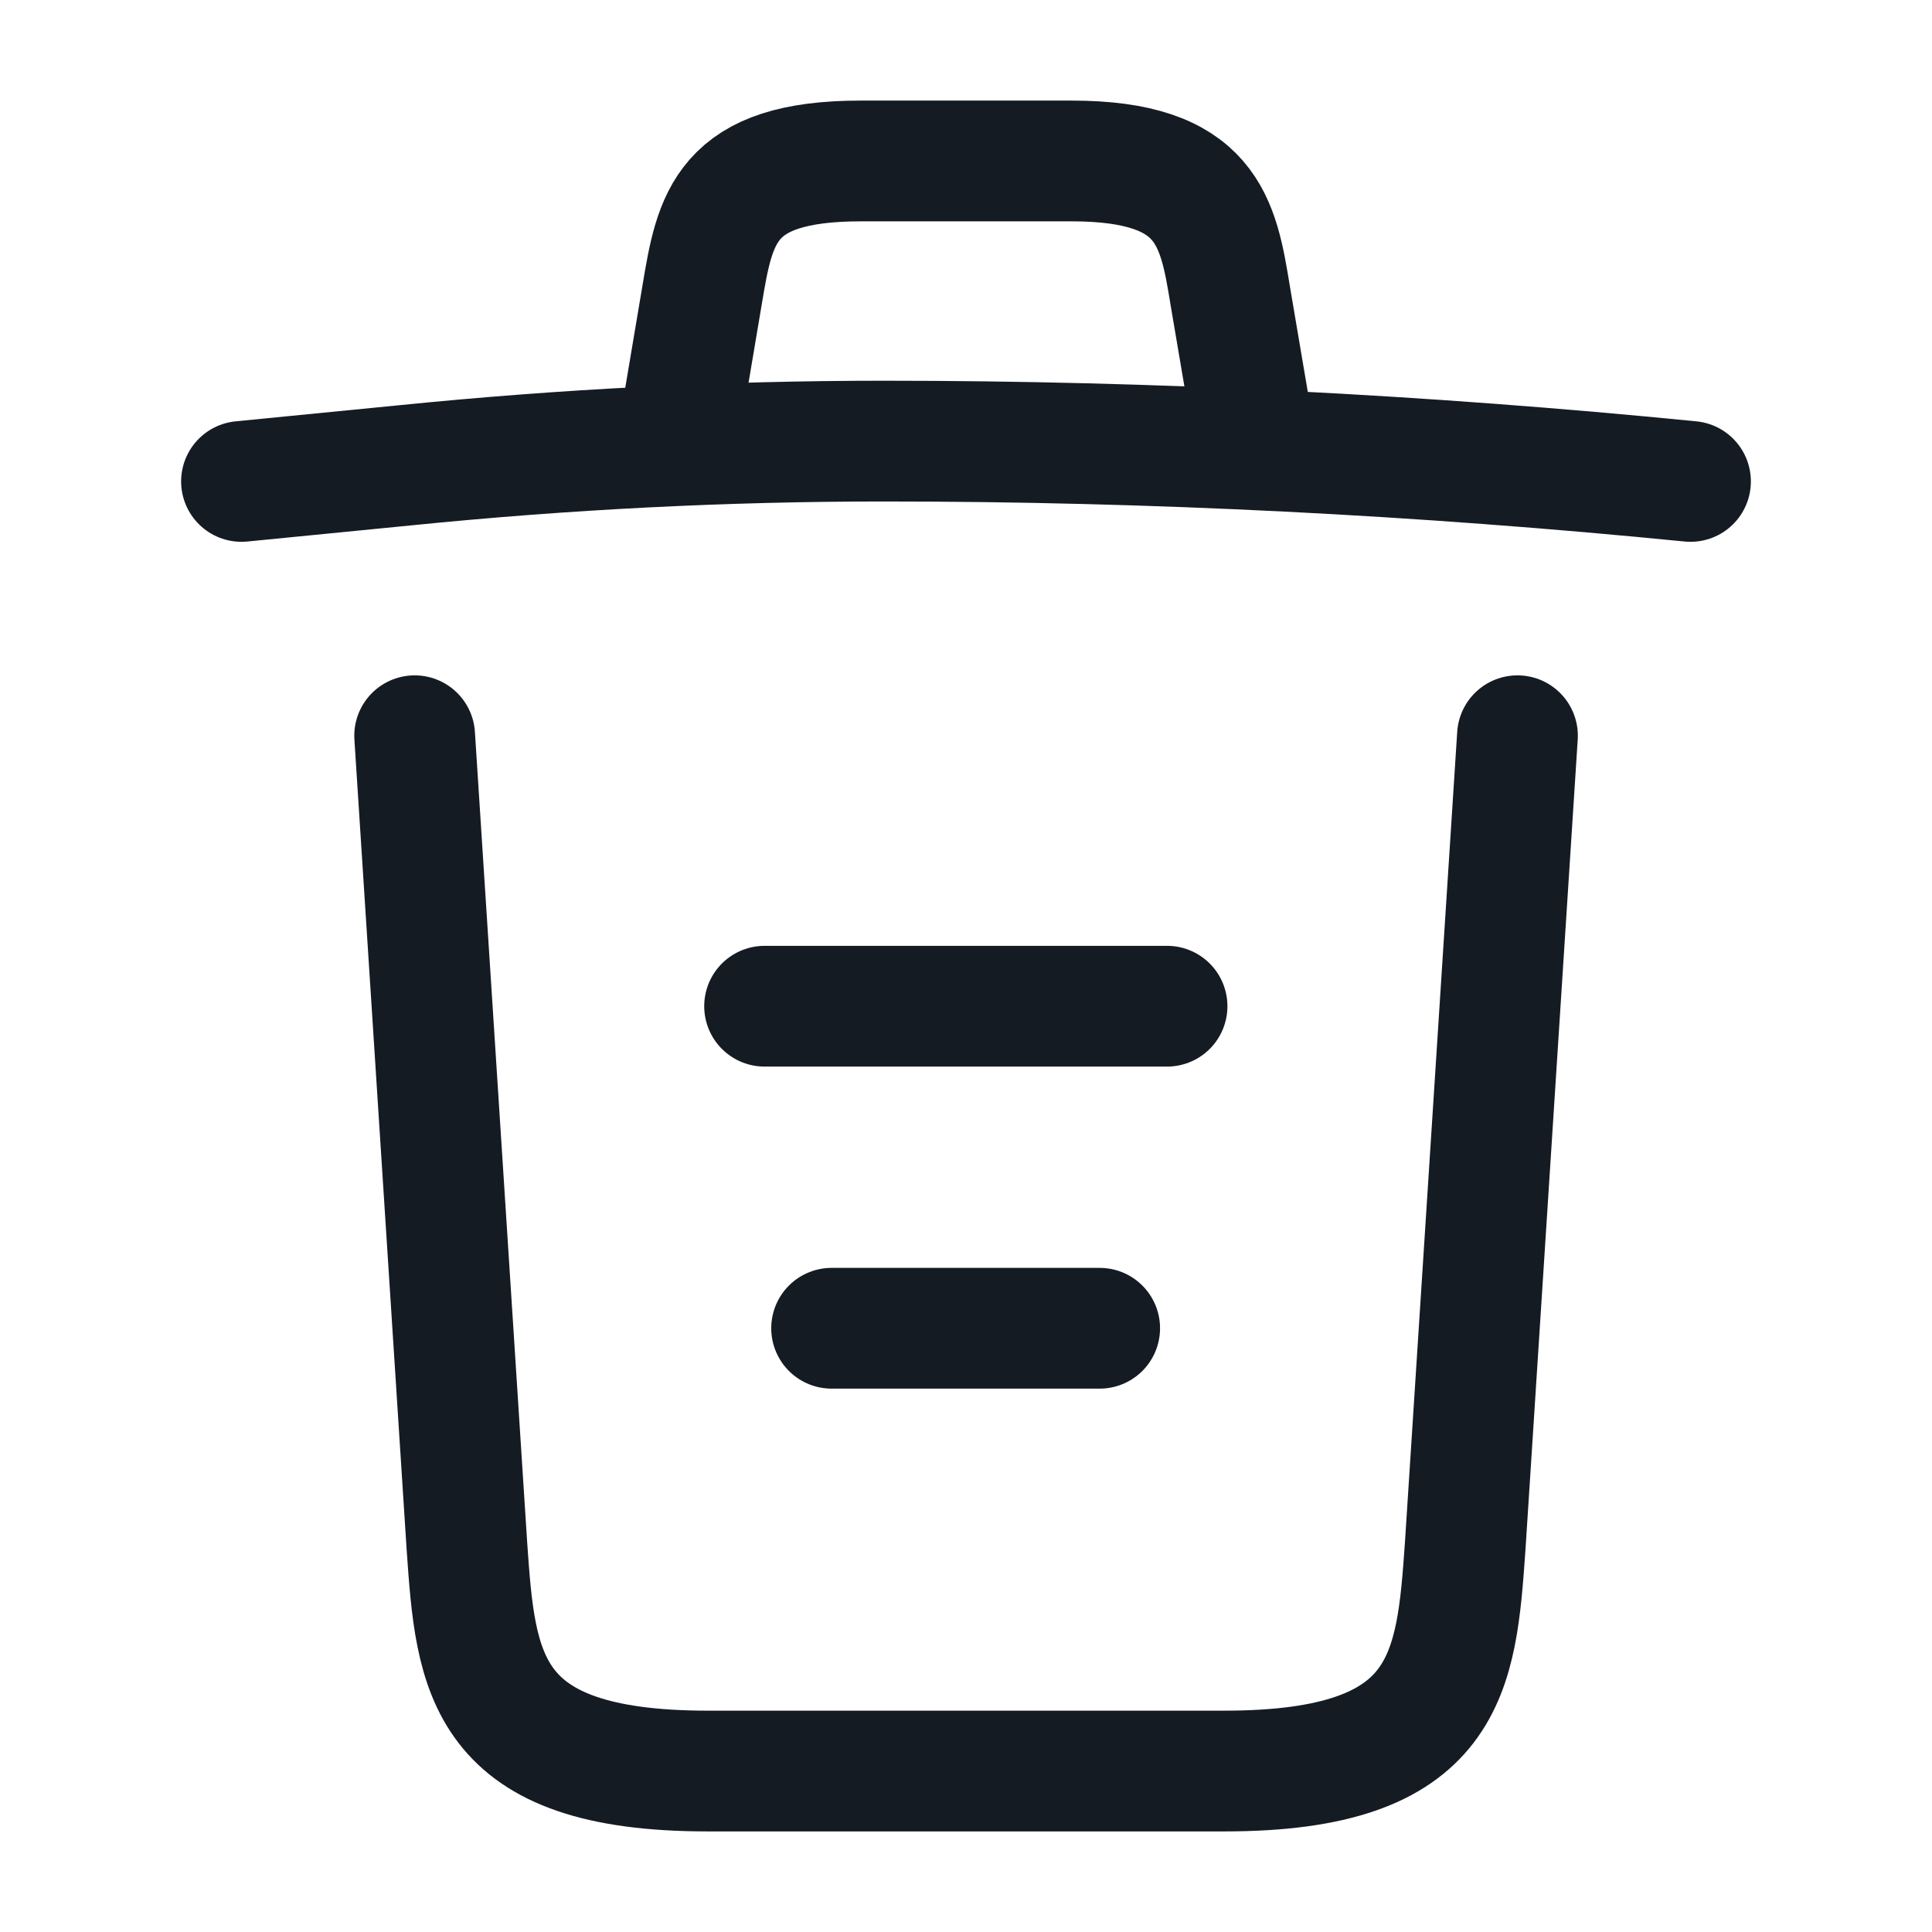
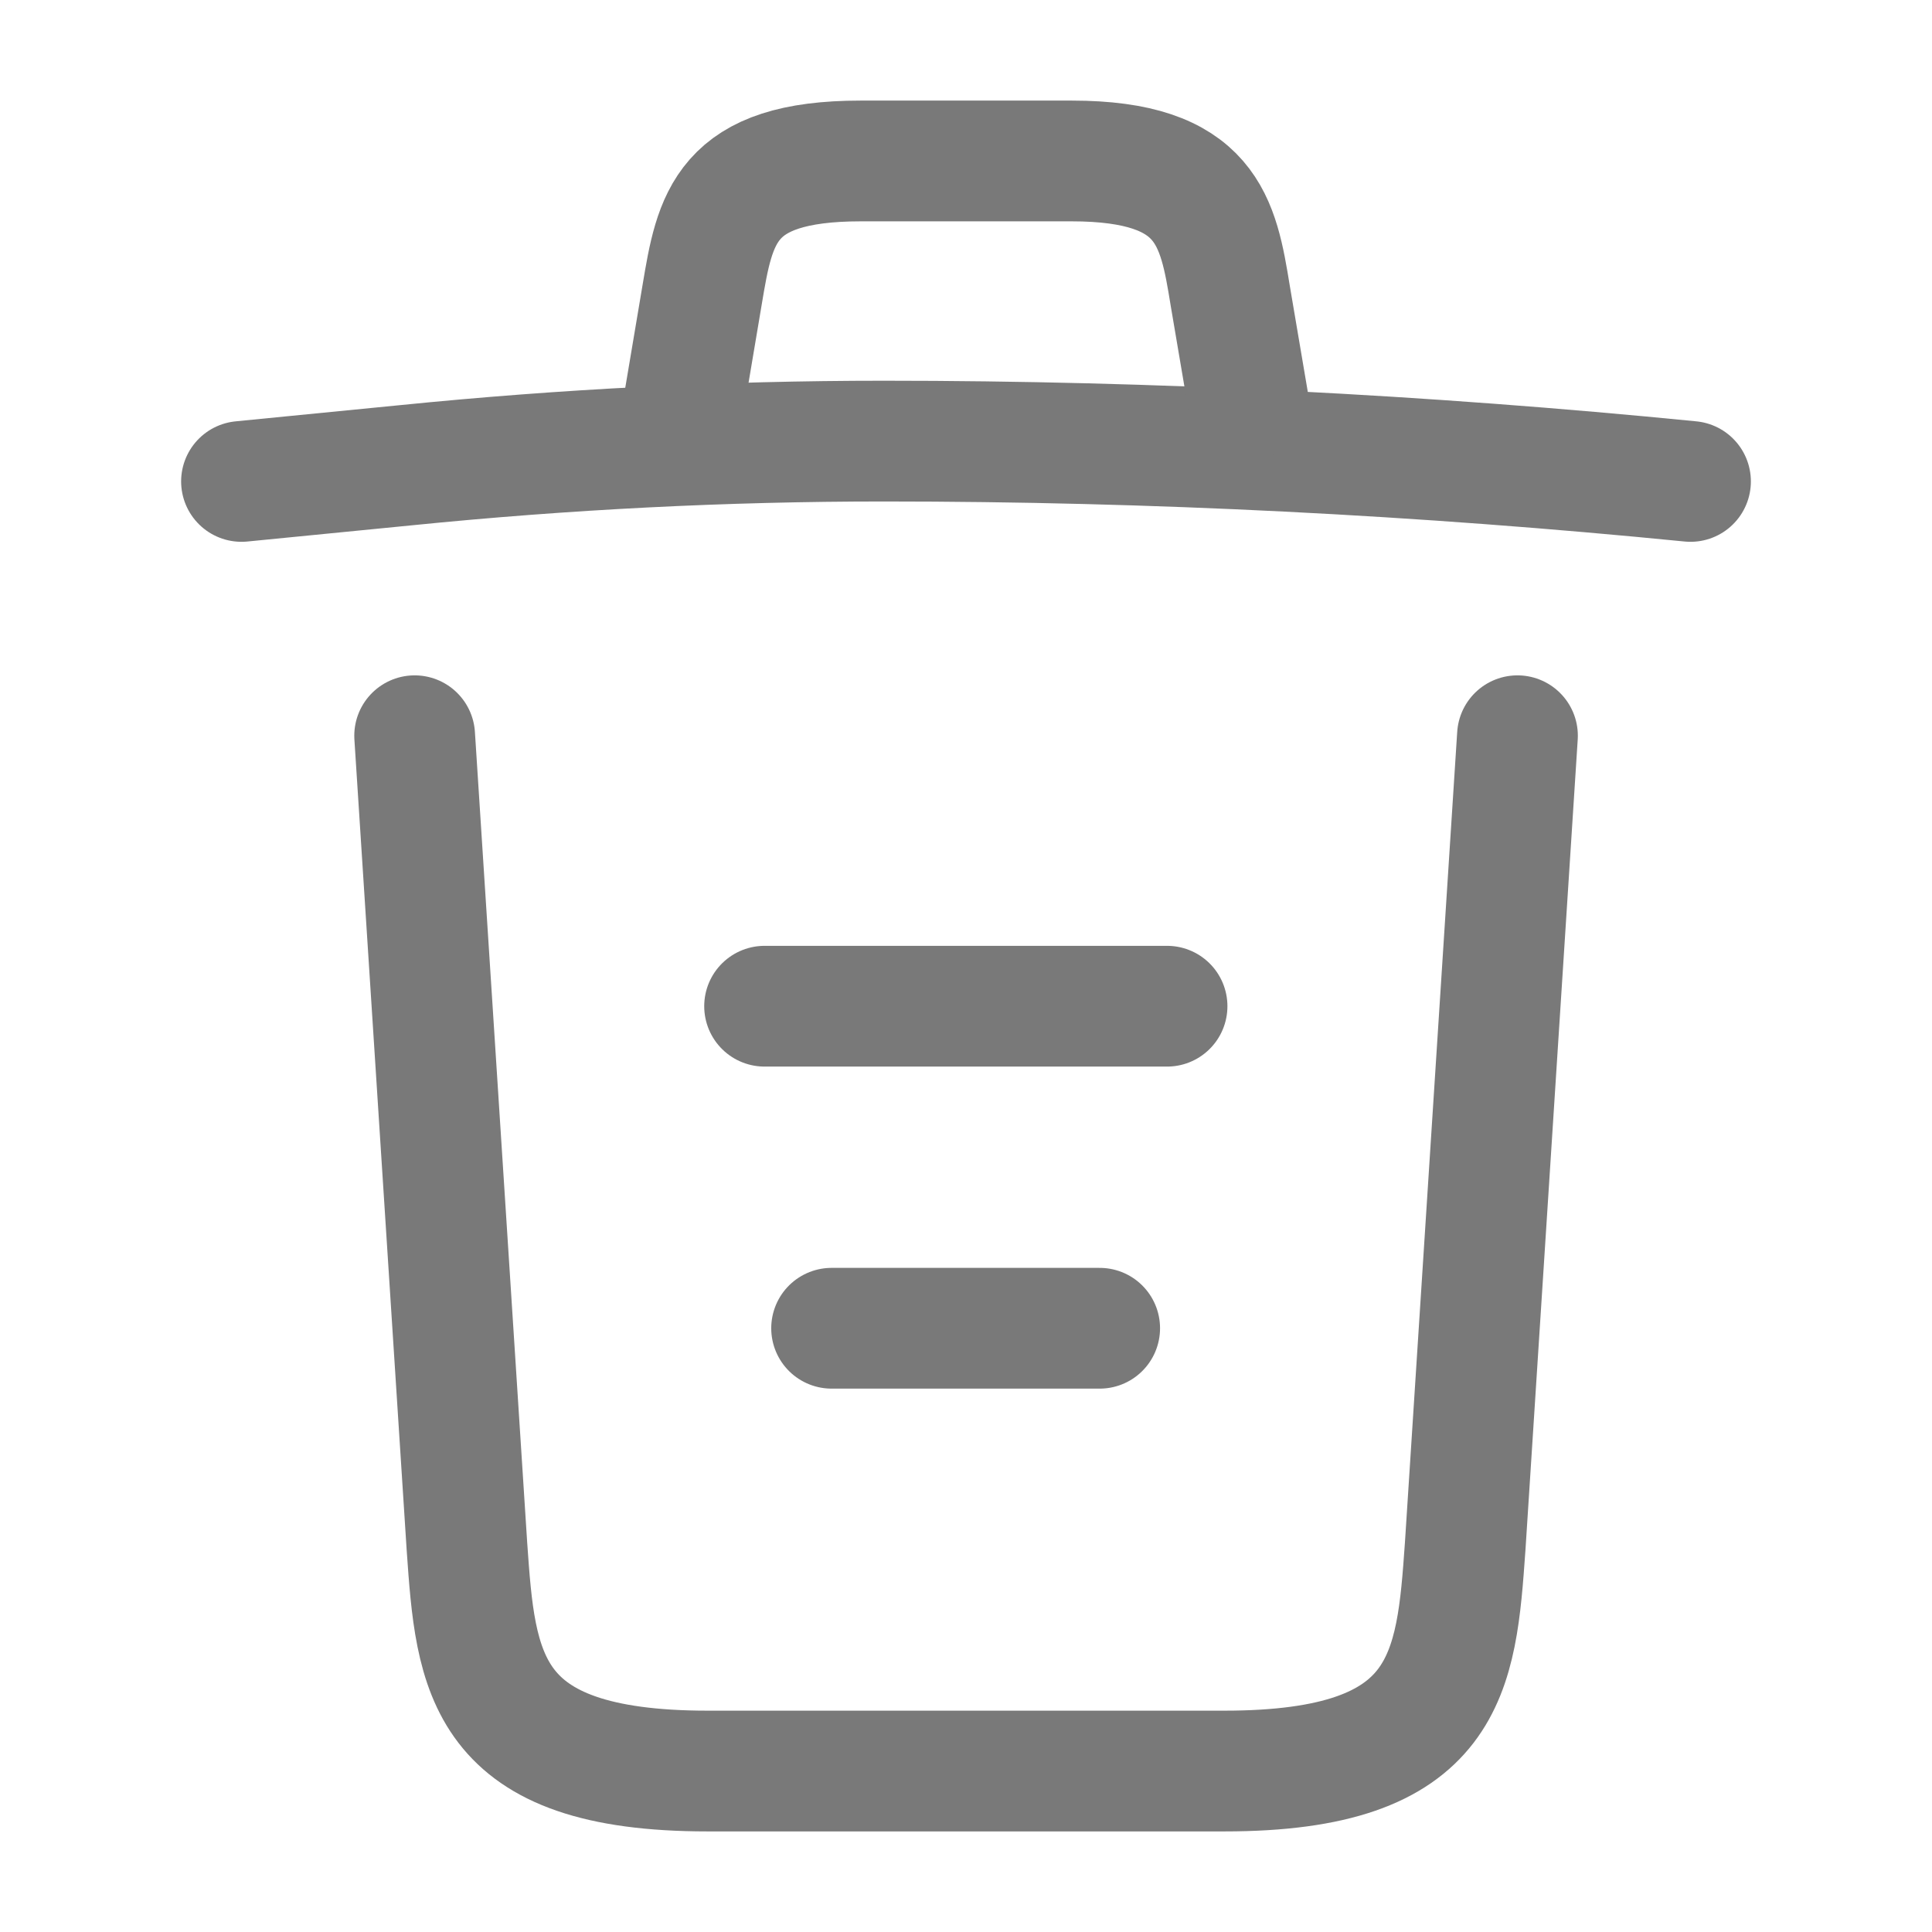
<svg xmlns="http://www.w3.org/2000/svg" width="16" height="16" viewBox="0 0 16 16" fill="none">
-   <path d="M14 3.987C11.78 3.767 9.547 3.653 7.32 3.653C6 3.653 4.68 3.72 3.36 3.853L2 3.987" stroke="#151B23" stroke-linecap="round" stroke-linejoin="round" />
-   <path d="M5.668 3.313L5.815 2.44C5.921 1.807 6.001 1.333 7.128 1.333H8.875C10.001 1.333 10.088 1.833 10.188 2.447L10.335 3.313" stroke="#151B23" stroke-linecap="round" stroke-linejoin="round" />
-   <path d="M12.567 6.093L12.134 12.807C12.06 13.853 12 14.667 10.14 14.667H5.86C4 14.667 3.94 13.853 3.867 12.807L3.434 6.093" stroke="#151B23" stroke-linecap="round" stroke-linejoin="round" />
-   <path d="M6.887 11H9.107" stroke="#151B23" stroke-linecap="round" stroke-linejoin="round" />
-   <path d="M6.332 8.333H9.665" stroke="#151B23" stroke-linecap="round" stroke-linejoin="round" />
+   <path d="M14 3.987C11.78 3.767 9.547 3.653 7.32 3.653C6 3.653 4.68 3.72 3.36 3.853L2 3.987" stroke="#797979" stroke-linecap="round" stroke-linejoin="round" />
+   <path d="M5.668 3.313L5.815 2.44C5.921 1.807 6.001 1.333 7.128 1.333H8.875C10.001 1.333 10.088 1.833 10.188 2.447L10.335 3.313" stroke="#797979" stroke-linecap="round" stroke-linejoin="round" />
+   <path d="M12.567 6.093L12.134 12.807C12.06 13.853 12 14.667 10.14 14.667H5.86C4 14.667 3.94 13.853 3.867 12.807L3.434 6.093" stroke="#797979" stroke-linecap="round" stroke-linejoin="round" />
+   <path d="M6.887 11H9.107" stroke="#797979" stroke-linecap="round" stroke-linejoin="round" />
+   <path d="M6.332 8.333H9.665" stroke="#797979" stroke-linecap="round" stroke-linejoin="round" />
</svg>
